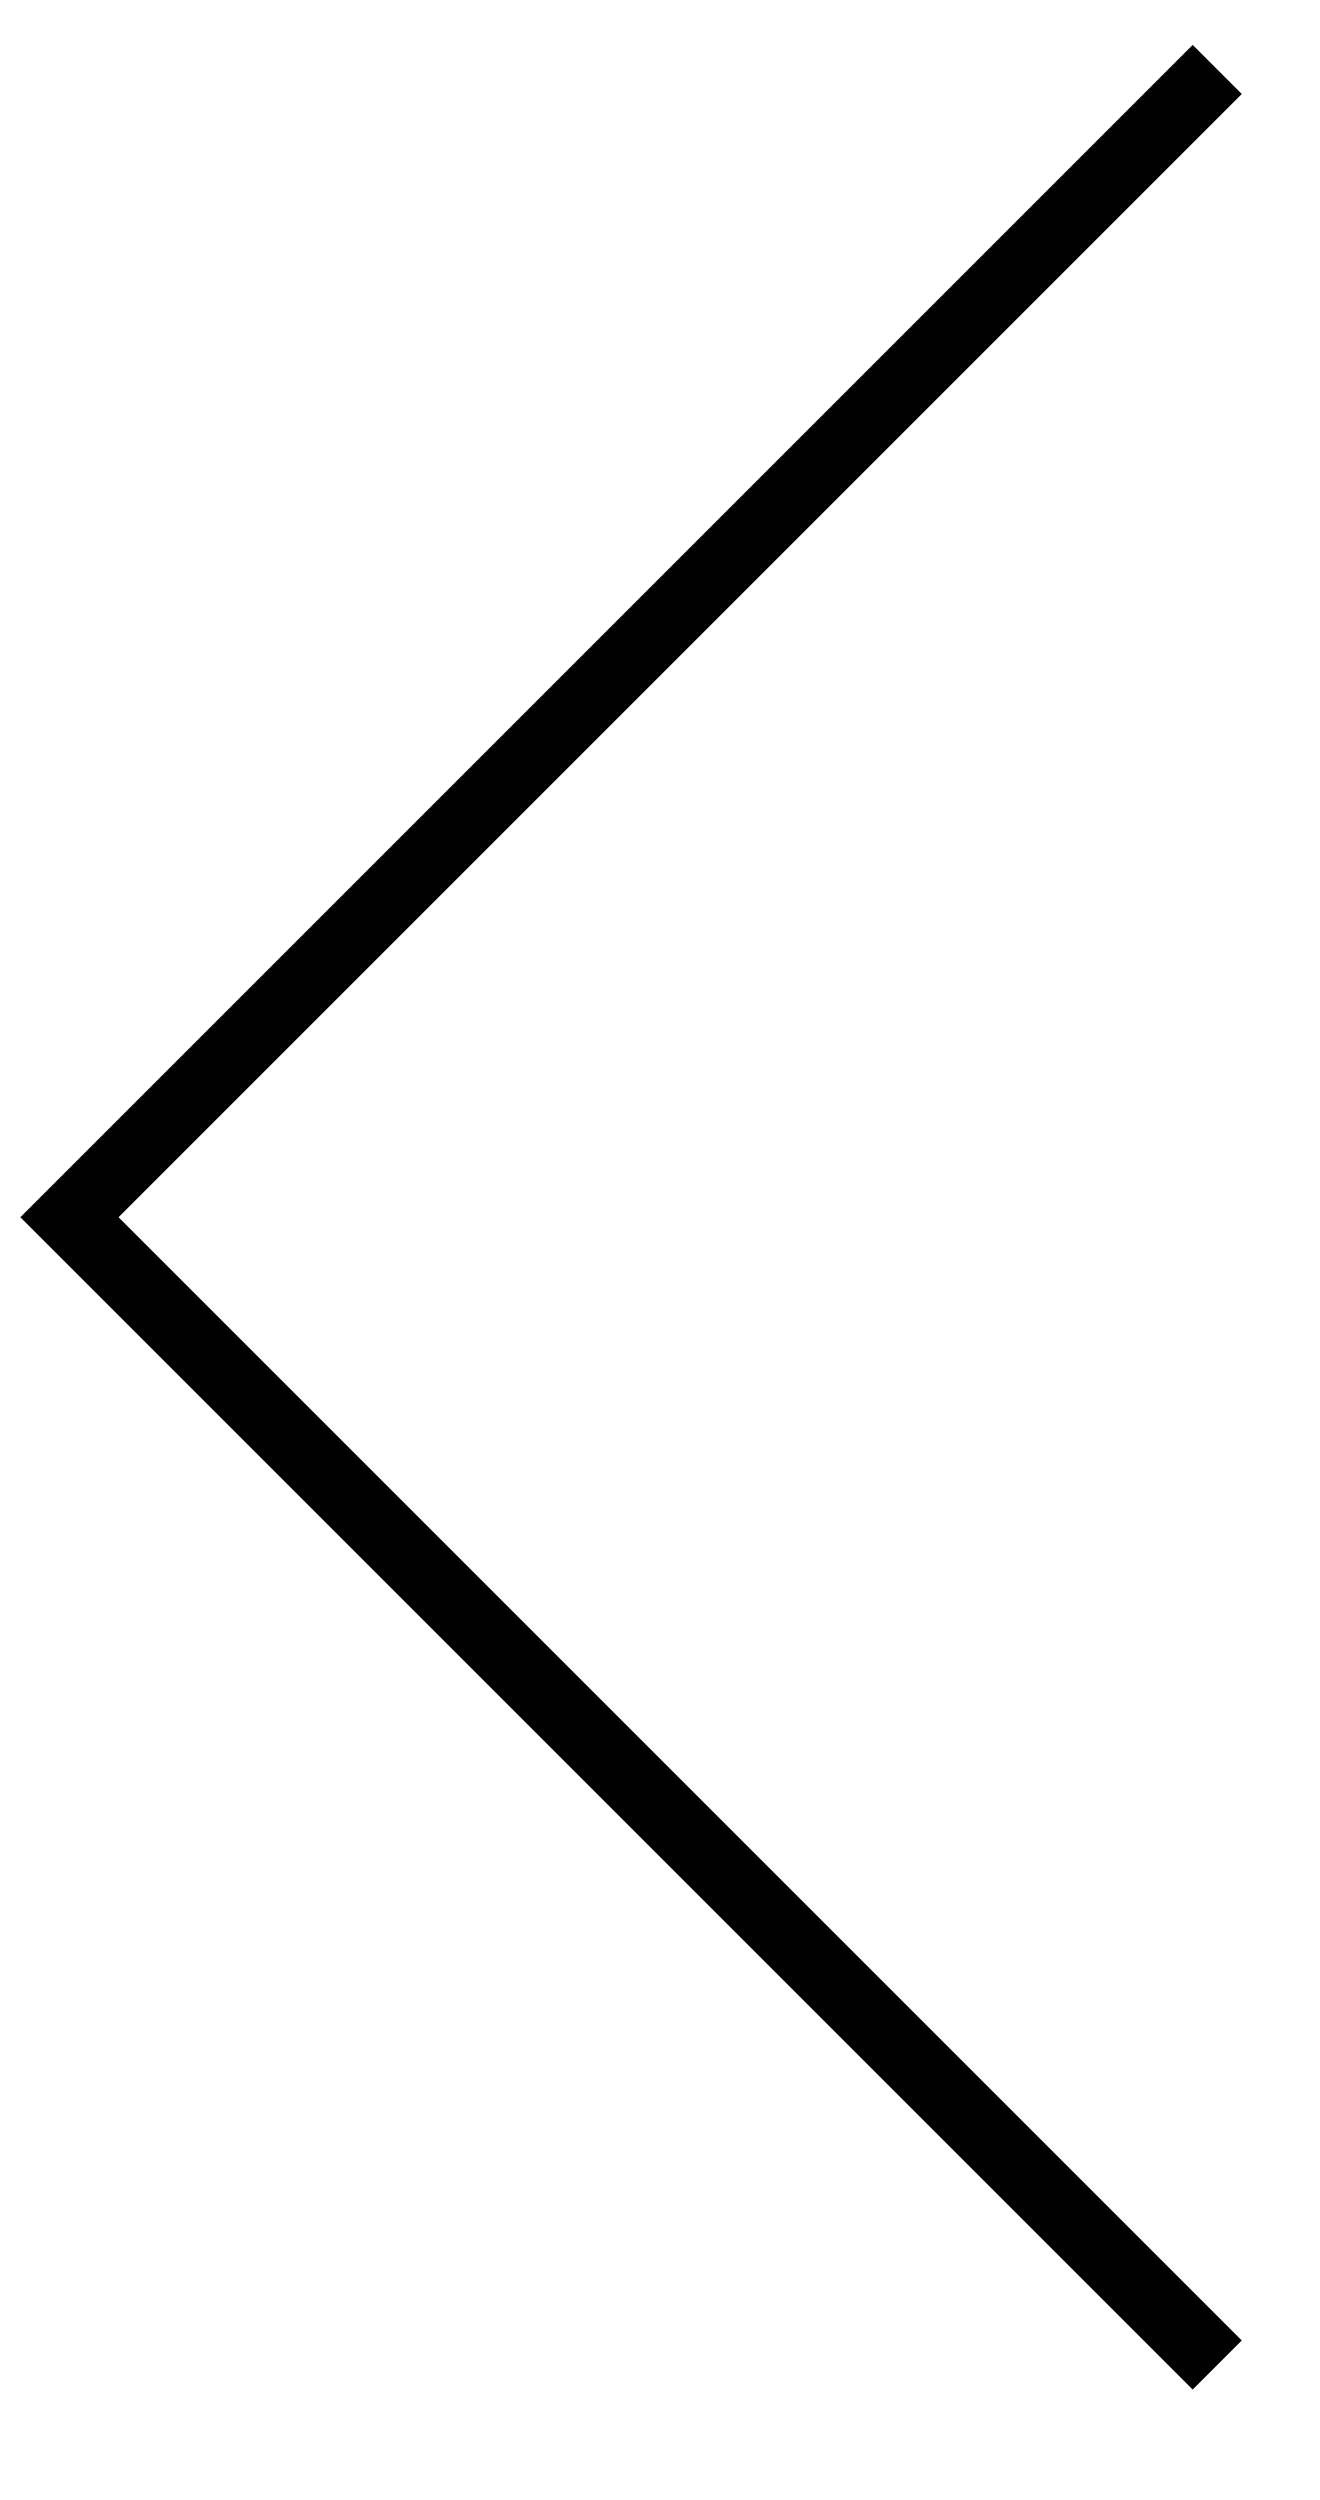
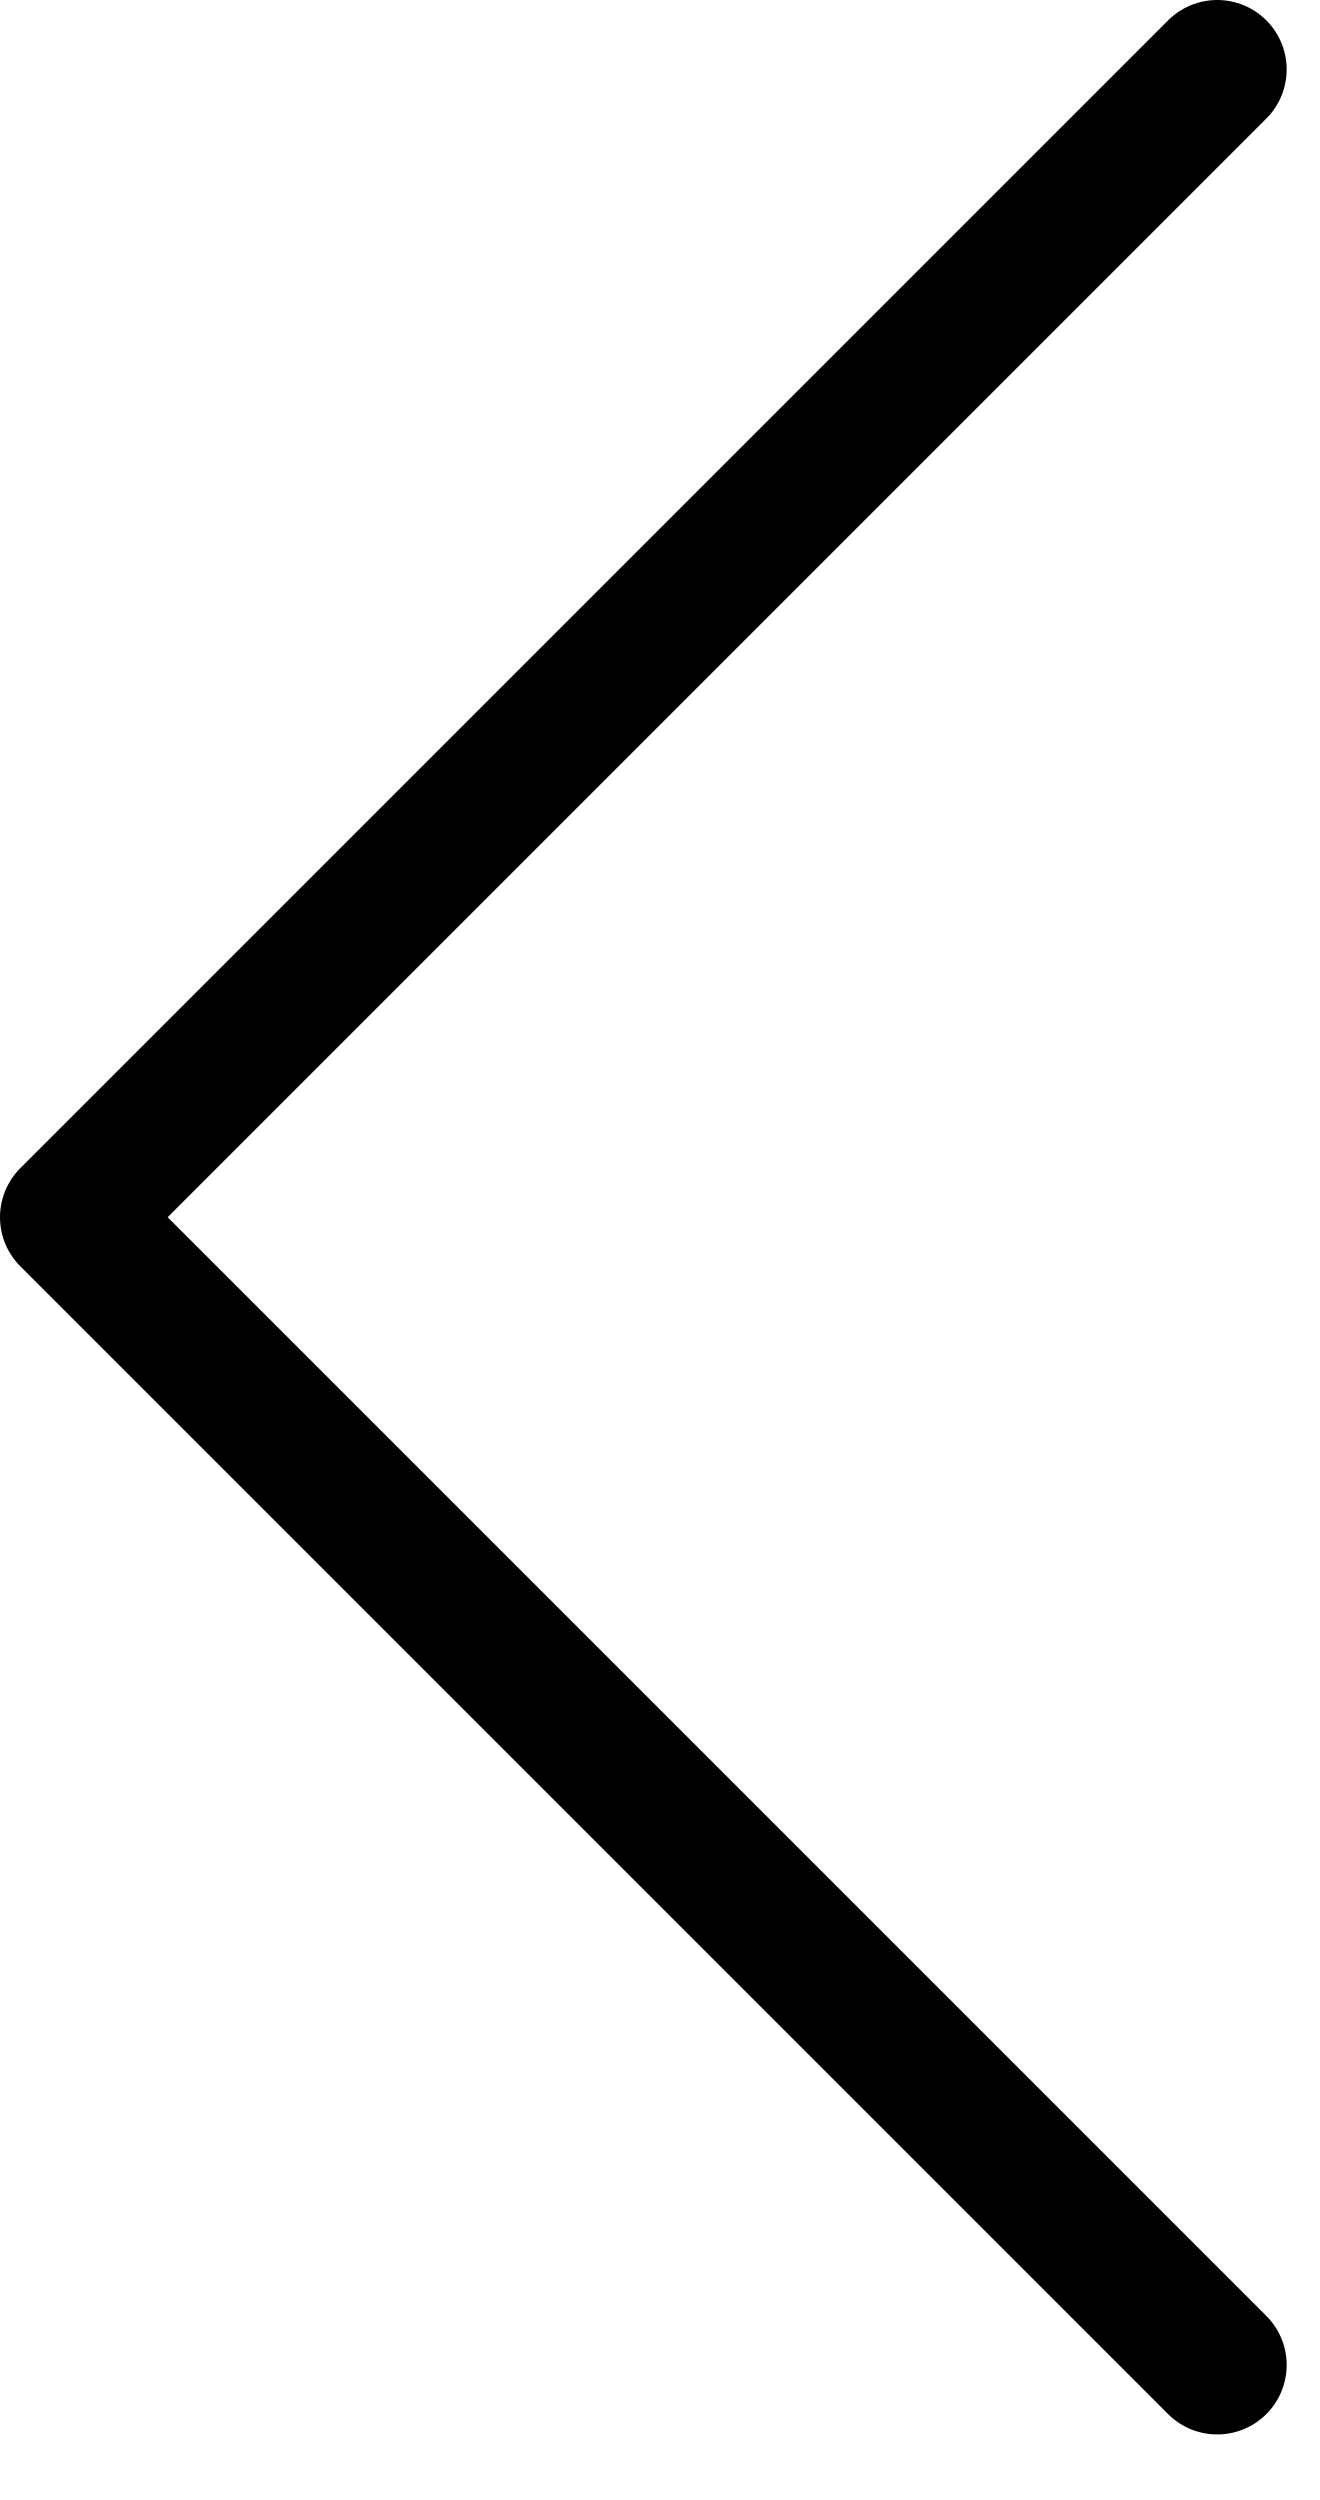
<svg xmlns="http://www.w3.org/2000/svg" width="19" height="36" viewBox="0 0 19 36" fill="none">
-   <path d="M17.528 34.056L1 17.528L17.528 1" stroke="#000000" strokeWidth="2" strokeLinecap="round" strokeLinejoin="round" />
+   <path d="M17.528 34.056L1 17.528L17.528 1" stroke="#000000" stroke-width="2" stroke-linecap="round" stroke-linejoin="round" />
</svg>
